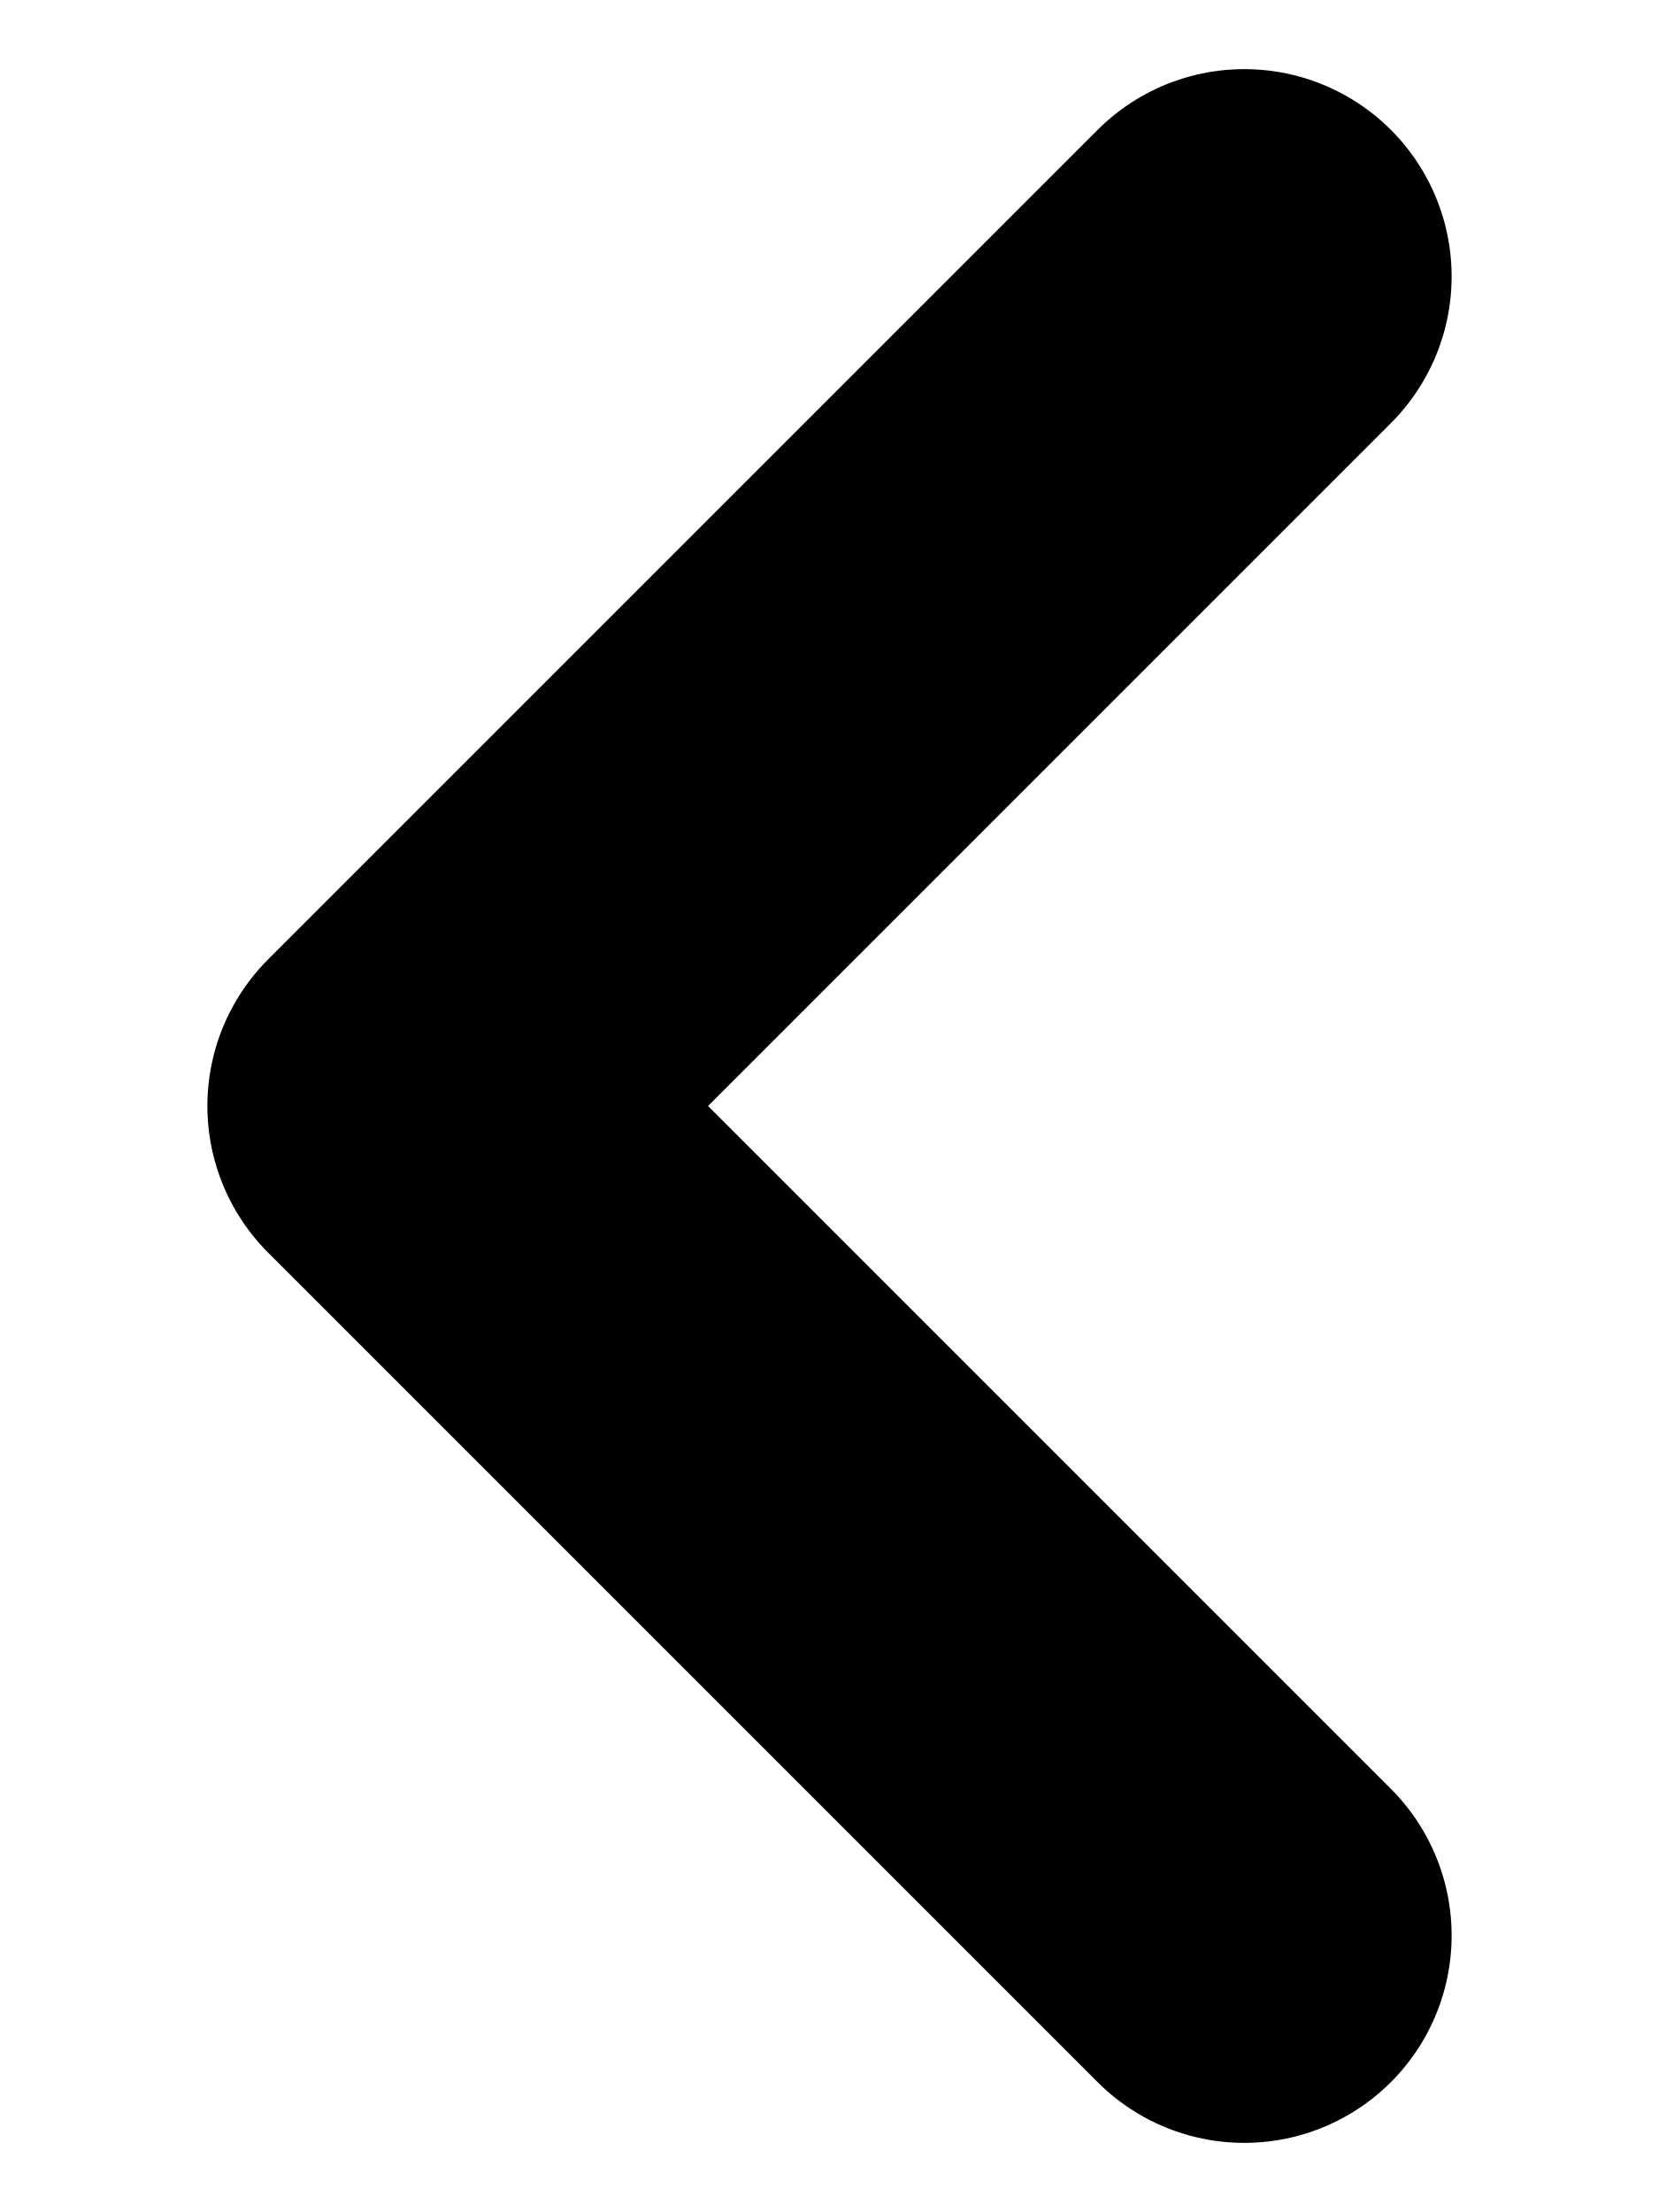
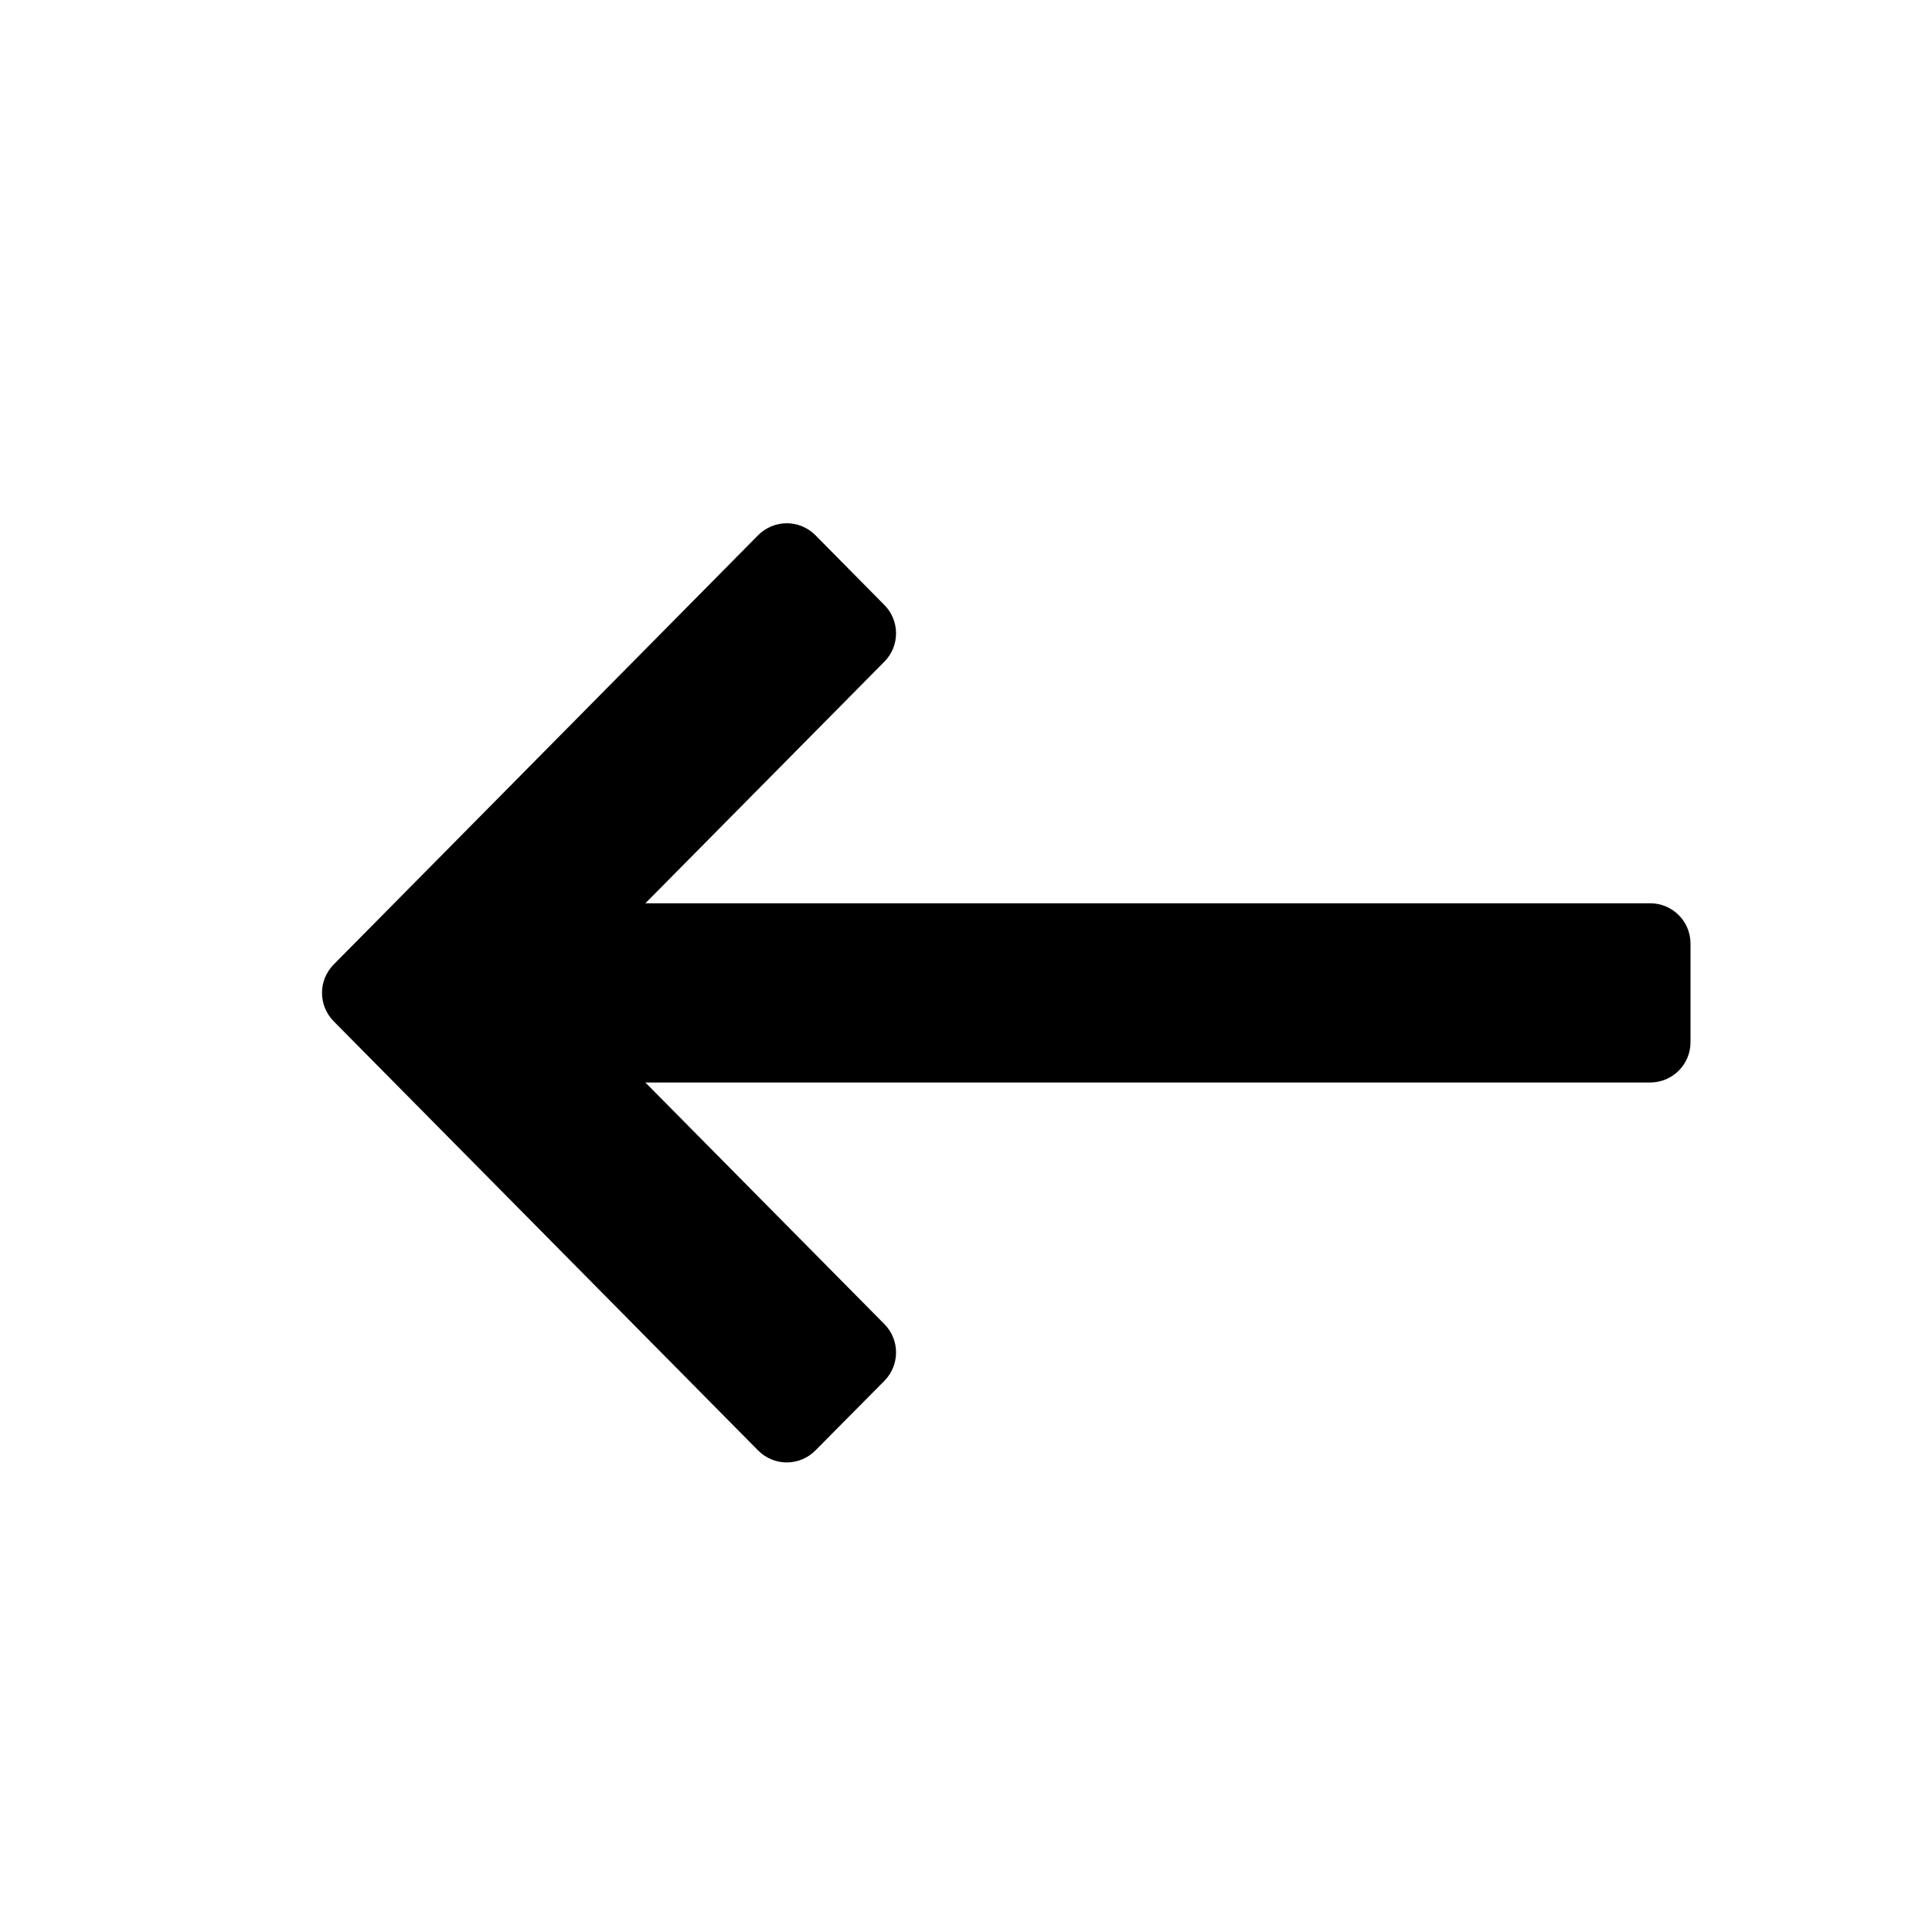
- <svg xmlns="http://www.w3.org/2000/svg" width="6" height="8" viewBox="0 0 6 8" fill="none">
-   <path d="M4.5 7L1.5 4L4.5 1" stroke="currentcolor" stroke-width="1.5" stroke-miterlimit="10" stroke-linecap="round" stroke-linejoin="round" />
+ <svg xmlns="http://www.w3.org/2000/svg" width="2.4rem" height="2.4rem" viewBox="0 0 24 24" fill="none">
+   <path d="M7.418 11.471L10.809 8.043C10.905 7.946 10.905 7.789 10.809 7.692L9.951 6.824C9.904 6.777 9.84 6.75 9.774 6.75C9.707 6.75 9.643 6.777 9.596 6.824L4.322 12.158C4.226 12.256 4.226 12.412 4.322 12.51L9.596 17.843C9.643 17.89 9.707 17.917 9.773 17.917C9.84 17.917 9.904 17.89 9.951 17.843L10.809 16.977C10.905 16.879 10.905 16.722 10.809 16.625L7.418 13.197H20.5C20.638 13.197 20.75 13.085 20.75 12.947V11.721C20.75 11.583 20.638 11.471 20.5 11.471H7.418Z" fill="currentColor" stroke="currentColor" stroke-width="0.5" stroke-linejoin="round" />
</svg>
